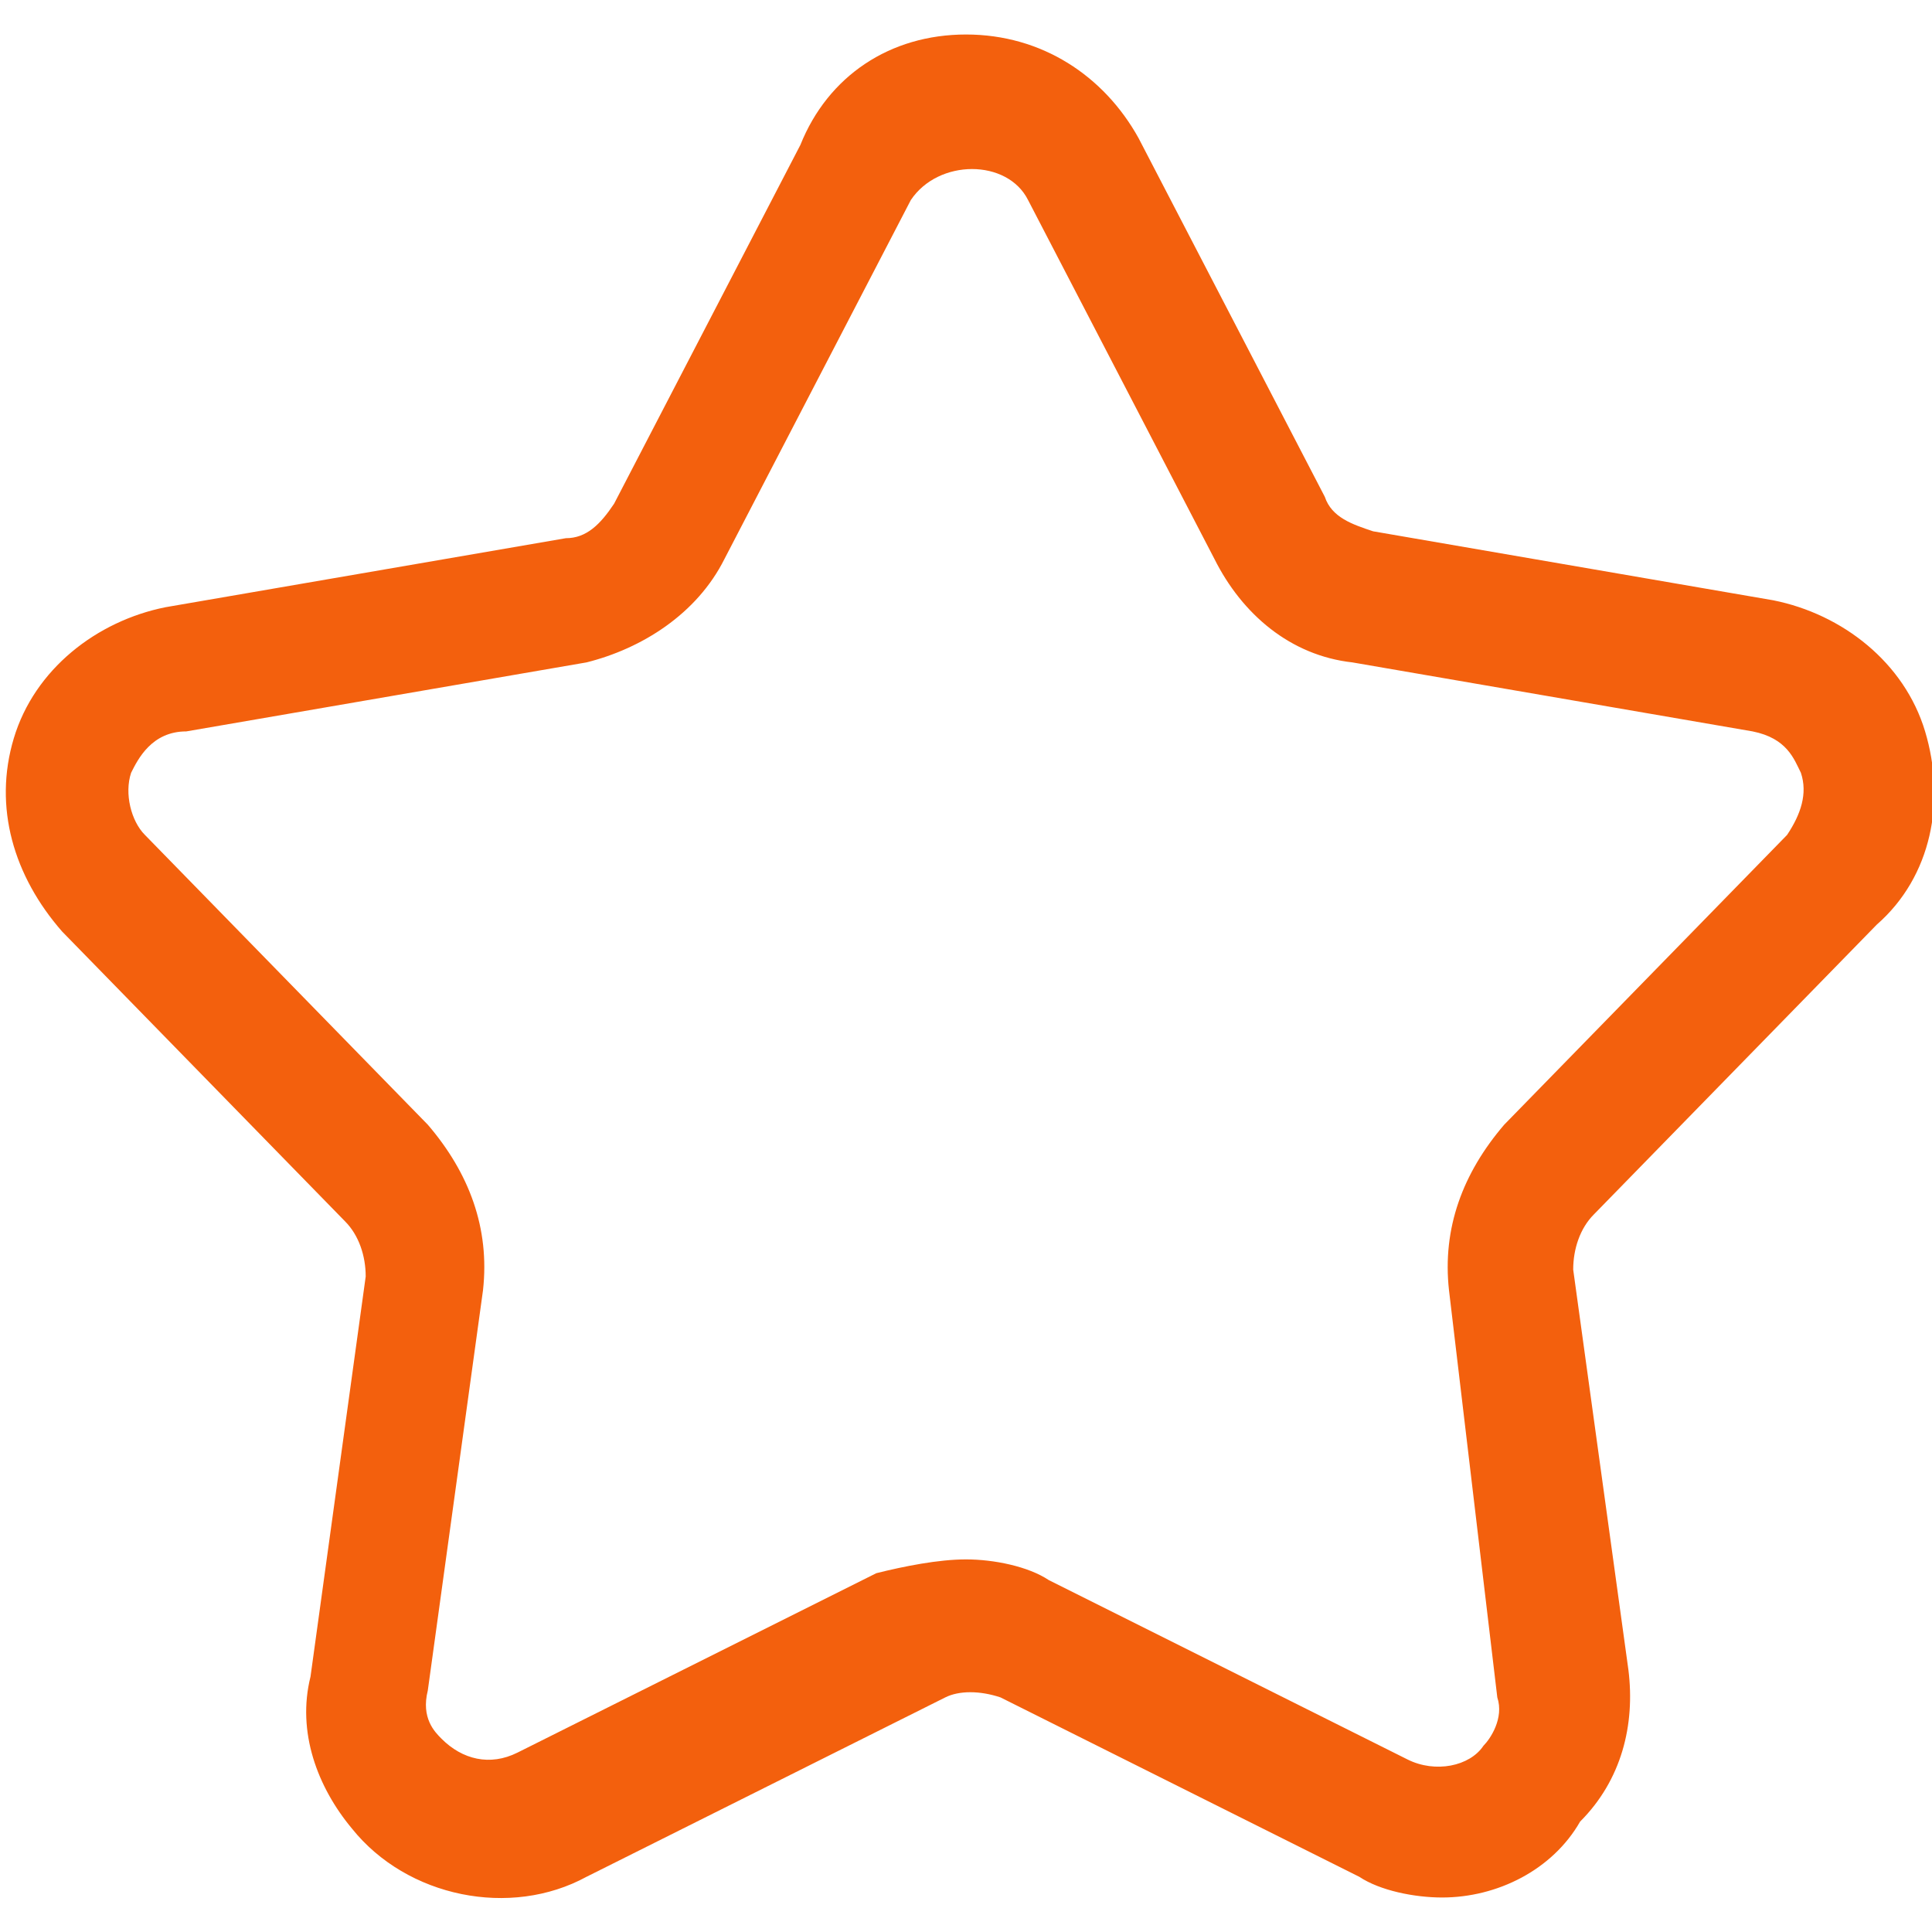
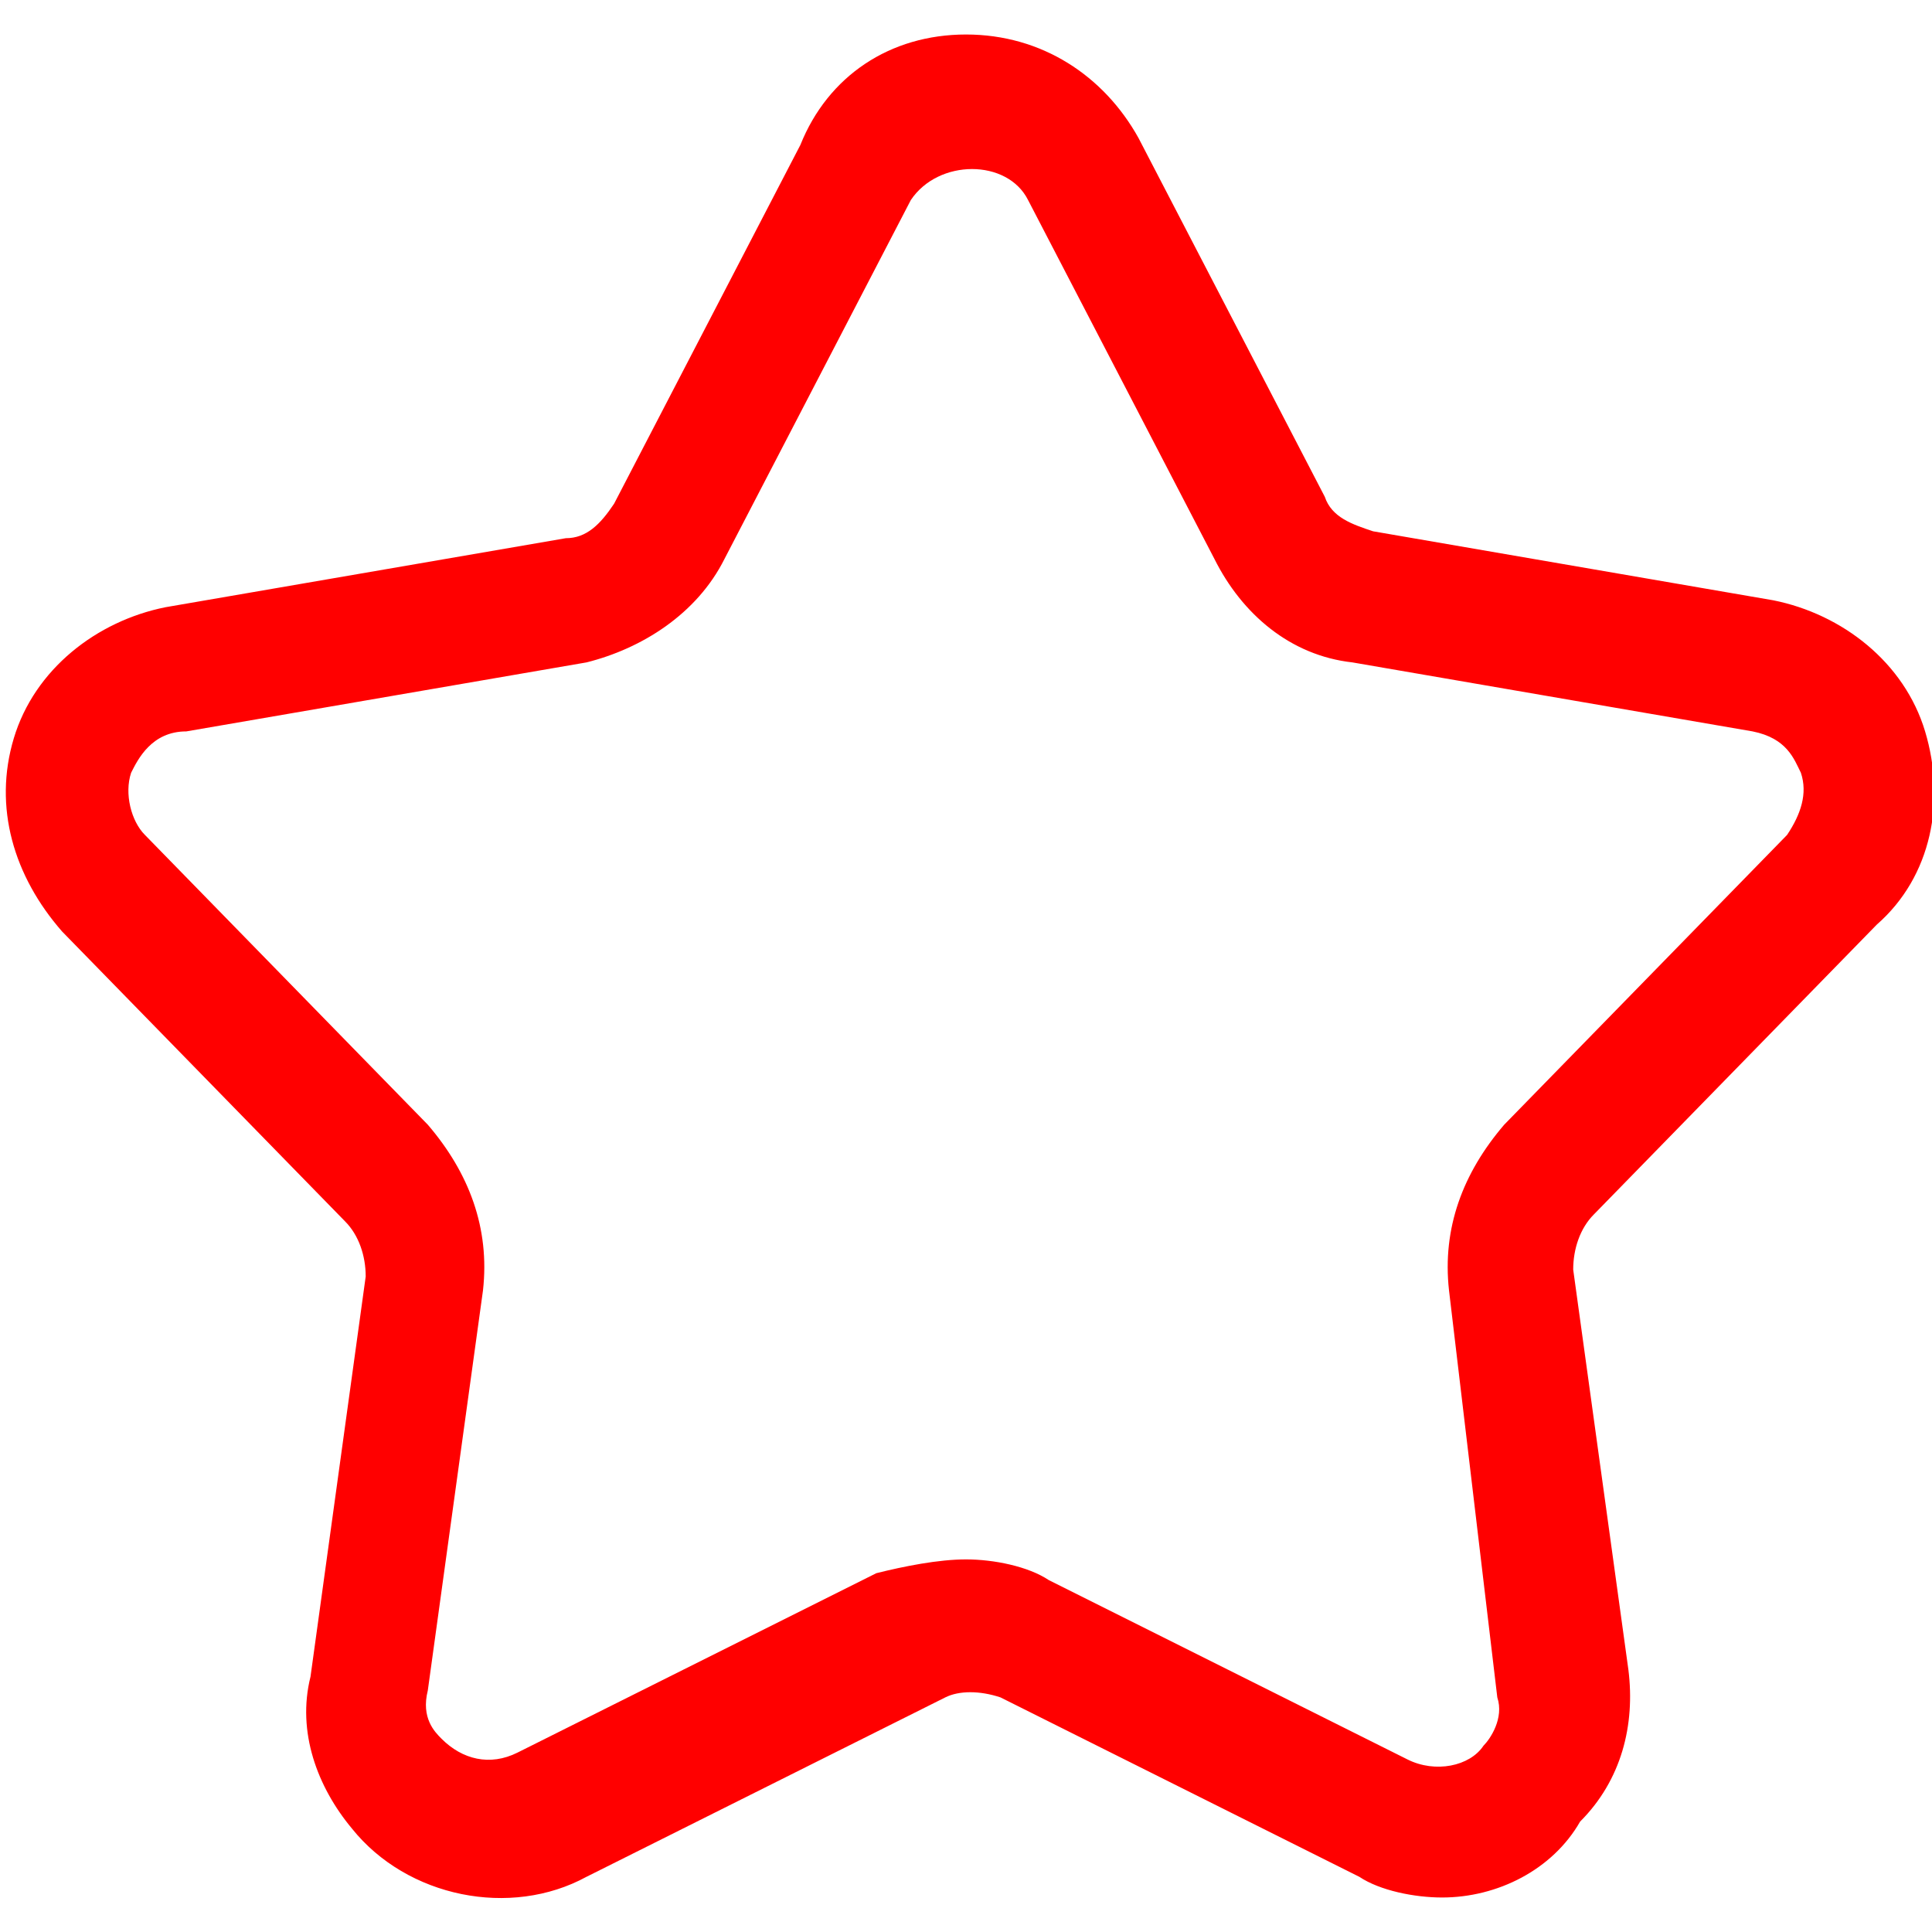
<svg xmlns="http://www.w3.org/2000/svg" version="1.1" id="Слой_1" x="0px" y="0px" viewBox="0 0 28 28" style="enable-background:new 0 0 28 28;" xml:space="preserve">
  <style type="text/css">
- 	.st0{fill:#F3600D;}
+ 	.st0{fill:#ff0000;}
</style>
  <g>
    <g>
      <path class="st0" d="M20.9,27.5c-0.4,0-0.9-0.1-1.2-0.3l-5.2-2.6c-0.3-0.1-0.6-0.1-0.8,0l-5.2,2.6c-1.1,0.6-2.6,0.3-3.4-0.7    c-0.5-0.6-0.8-1.4-0.6-2.2l0.8-5.8c0-0.3-0.1-0.6-0.3-0.8l-4.1-4.2c-0.7-0.8-1-1.8-0.7-2.8c0.3-1,1.2-1.7,2.2-1.9l5.8-1    c0.3,0,0.5-0.2,0.7-0.5l2.7-5.2C12,1.1,12.9,0.5,14,0.5s2,0.6,2.5,1.5l2.7,5.2c0.1,0.3,0.4,0.4,0.7,0.5l5.8,1    c1,0.2,1.9,0.9,2.2,1.9c0.3,1,0.1,2.1-0.7,2.8l-4.1,4.2c-0.2,0.2-0.3,0.5-0.3,0.8l0.8,5.8c0.1,0.8-0.1,1.6-0.7,2.2    C22.5,27.1,21.7,27.5,20.9,27.5z M14,22.6c0.4,0,0.9,0.1,1.2,0.3l5.2,2.6c0.4,0.2,0.9,0.1,1.1-0.2c0.1-0.1,0.3-0.4,0.2-0.7    L21,18.7c-0.1-0.9,0.2-1.7,0.8-2.4l4.1-4.2c0.2-0.3,0.3-0.6,0.2-0.9c-0.1-0.2-0.2-0.5-0.7-0.6l-5.8-1c-0.9-0.1-1.6-0.7-2-1.5    l-2.7-5.2c-0.3-0.6-1.3-0.6-1.7,0l-2.7,5.2c-0.4,0.8-1.2,1.3-2,1.5l-5.8,1C2.2,10.6,2,11,1.9,11.2c-0.1,0.3,0,0.7,0.2,0.9l4.1,4.2    C6.8,17,7.1,17.8,7,18.7l-0.8,5.8c-0.1,0.4,0.1,0.6,0.2,0.7c0.3,0.3,0.7,0.4,1.1,0.2l5.2-2.6C13.1,22.7,13.6,22.6,14,22.6z" />
    </g>
  </g>
</svg>
